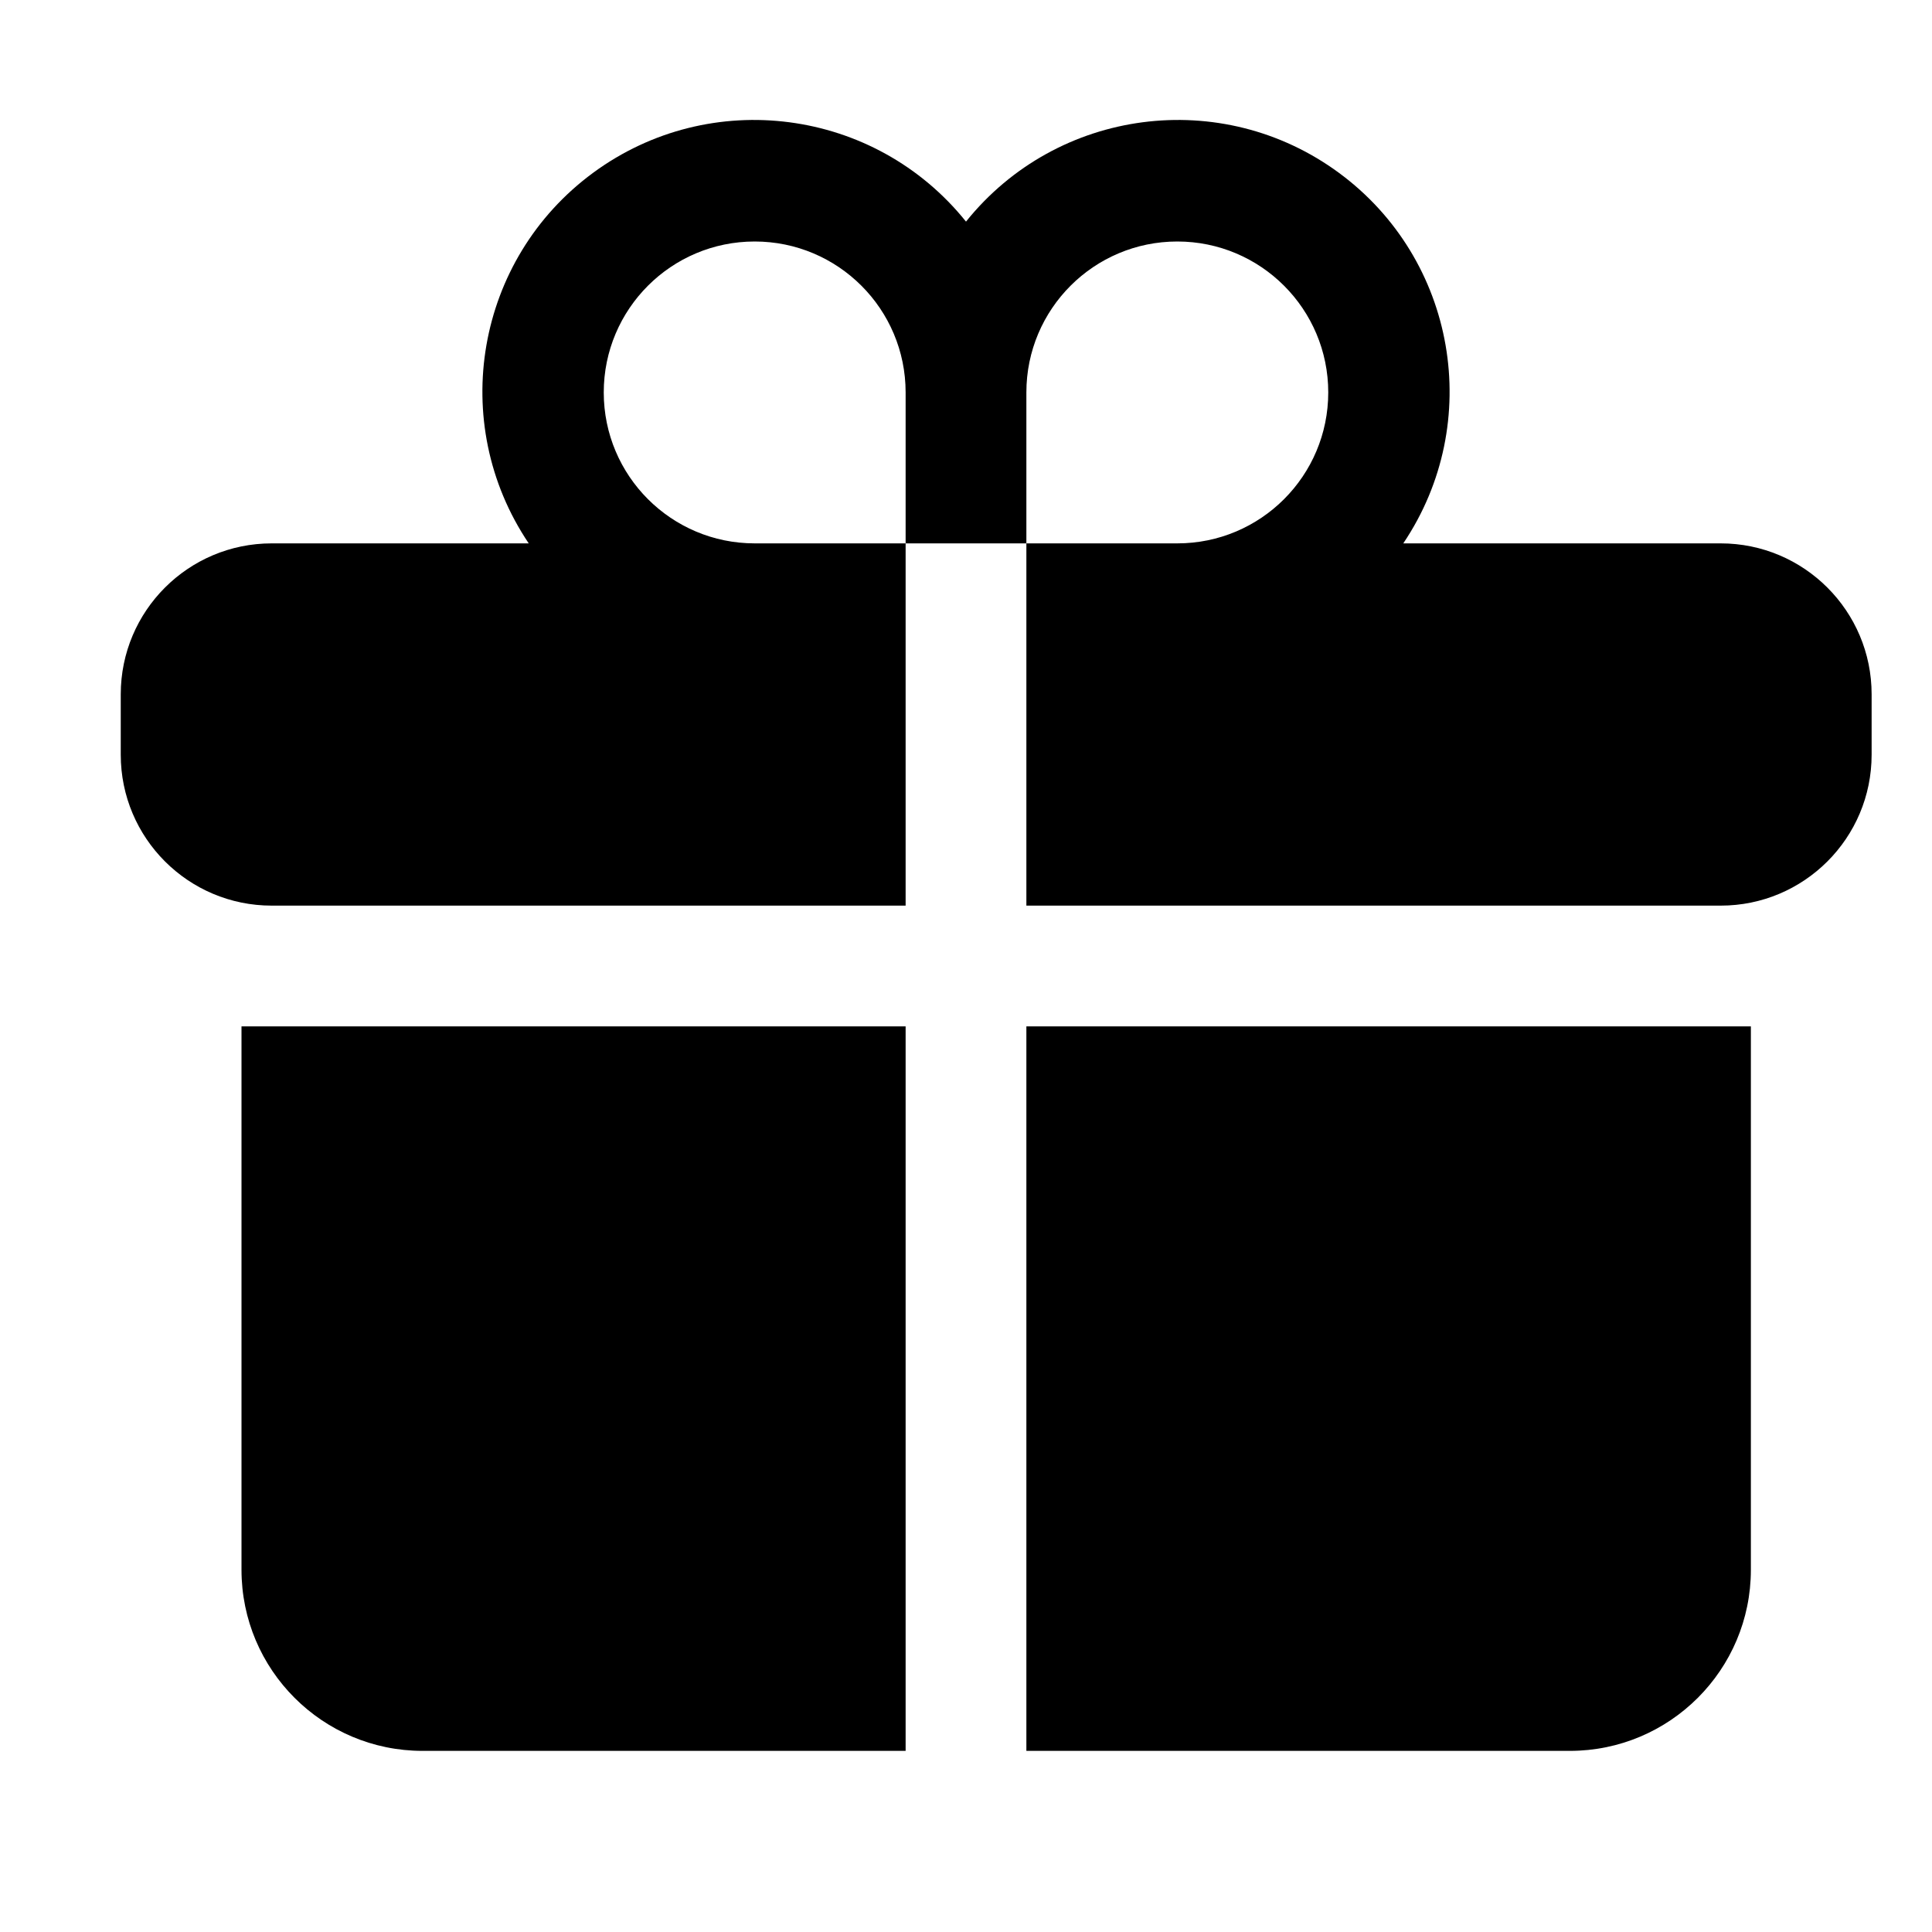
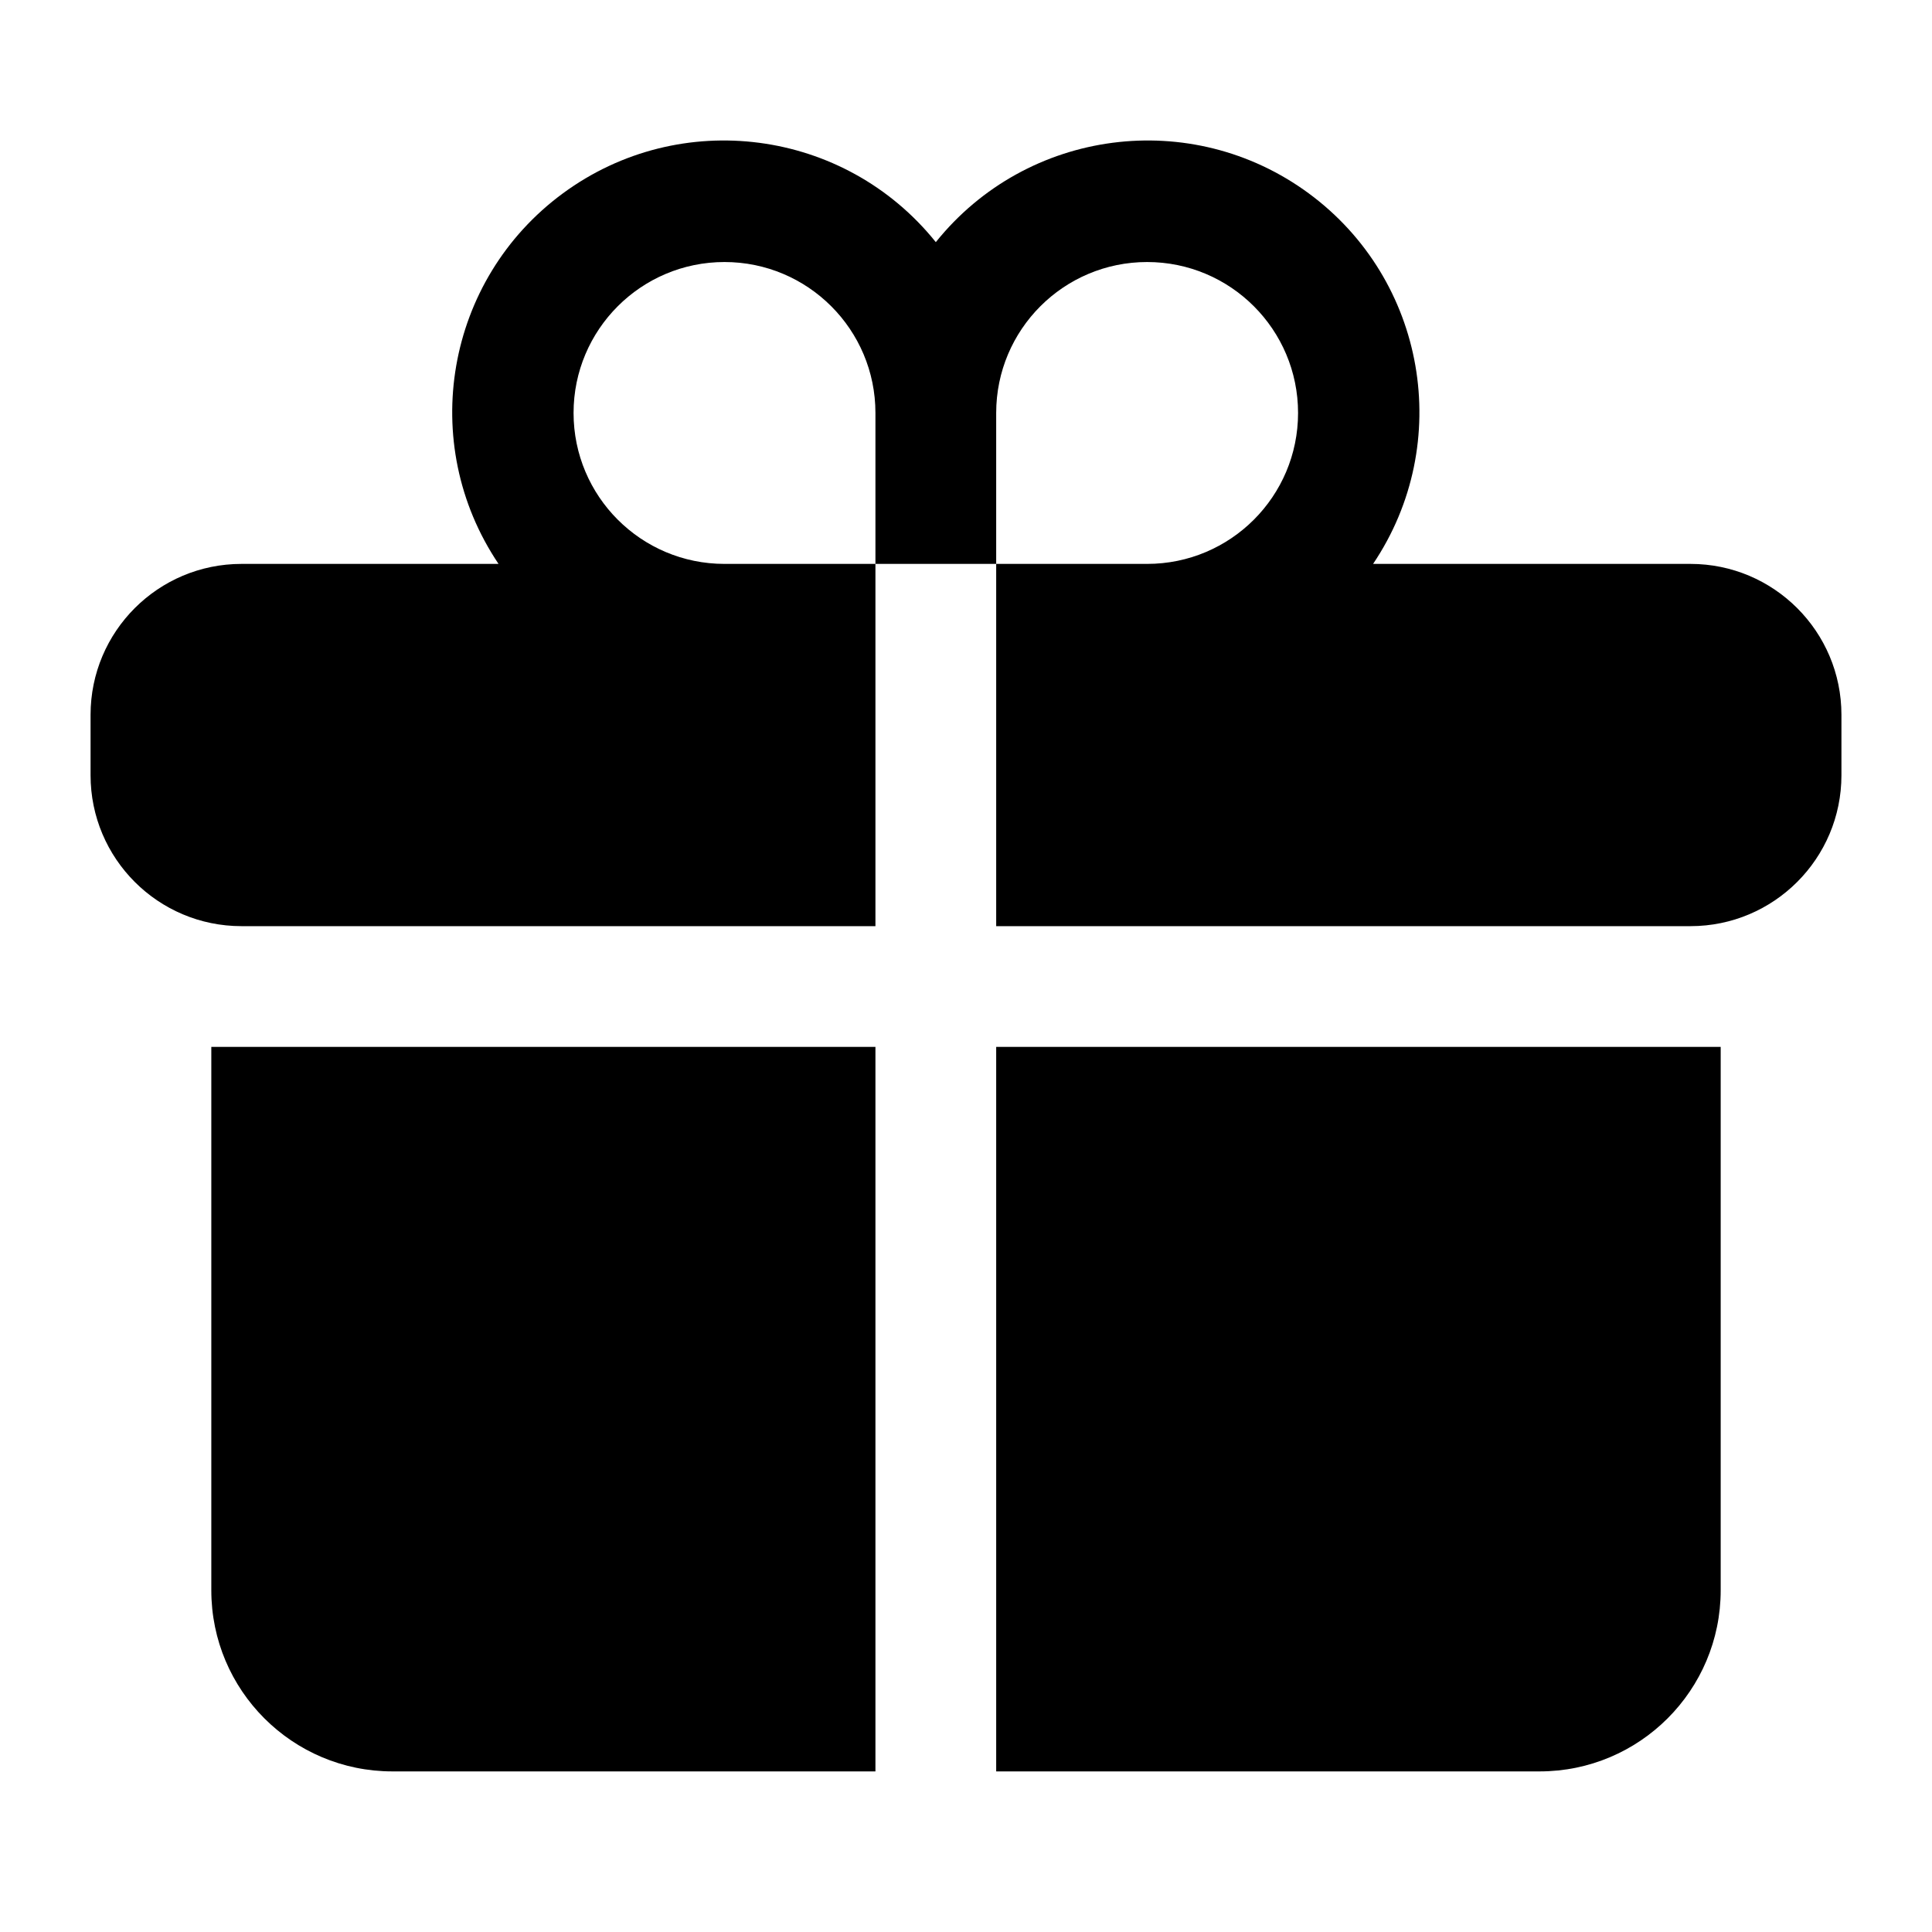
<svg xmlns="http://www.w3.org/2000/svg" viewBox="0 0 24 24" fill="currentColor" aria-hidden="true" data-slot="icon">
-   <path d="M9.375 3a1.875 1.875 0 0 0 0 3.75h1.875v4.5H3.375A1.875 1.875 0 0 1 1.5 9.375v-.75c0-1.036.84-1.875 1.875-1.875h3.193A3.375 3.375 0 0 1 12 2.753a3.375 3.375 0 0 1 5.432 3.997h3.943c1.035 0 1.875.84 1.875 1.875v.75c0 1.036-.84 1.875-1.875 1.875H12.75v-4.5h1.875a1.875 1.875 0 1 0-1.875-1.875V6.75h-1.5V4.875C11.25 3.839 10.41 3 9.375 3ZM11.25 12.75H3v6.75a2.25 2.25 0 0 0 2.25 2.25h6v-9ZM12.75 12.75v9h6.75a2.25 2.25 0 0 0 2.25-2.25v-6.75h-9Z" />
+   <path d="M9 3.255a1.875 1.875 0 1 0 0 3.75h1.875v4.5H3A1.875 1.875 0 0 1 1.125 9.63v-.75c0-1.036.84-1.875 1.875-1.875h3.193a3.375 3.375 0 0 1 5.432-3.997 3.375 3.375 0 0 1 5.432 3.997H21c1.035 0 1.875.84 1.875 1.875v.75c0 1.035-.84 1.875-1.875 1.875h-8.625v-4.5h1.875a1.875 1.875 0 1 0-1.875-1.875v1.875h-1.5V5.13c0-1.036-.84-1.875-1.875-1.875ZM10.875 13.005h-8.25v6.75a2.25 2.25 0 0 0 2.25 2.25h6v-9ZM12.375 13.005v9h6.75a2.25 2.25 0 0 0 2.25-2.25v-6.75h-9Z" />
</svg>
